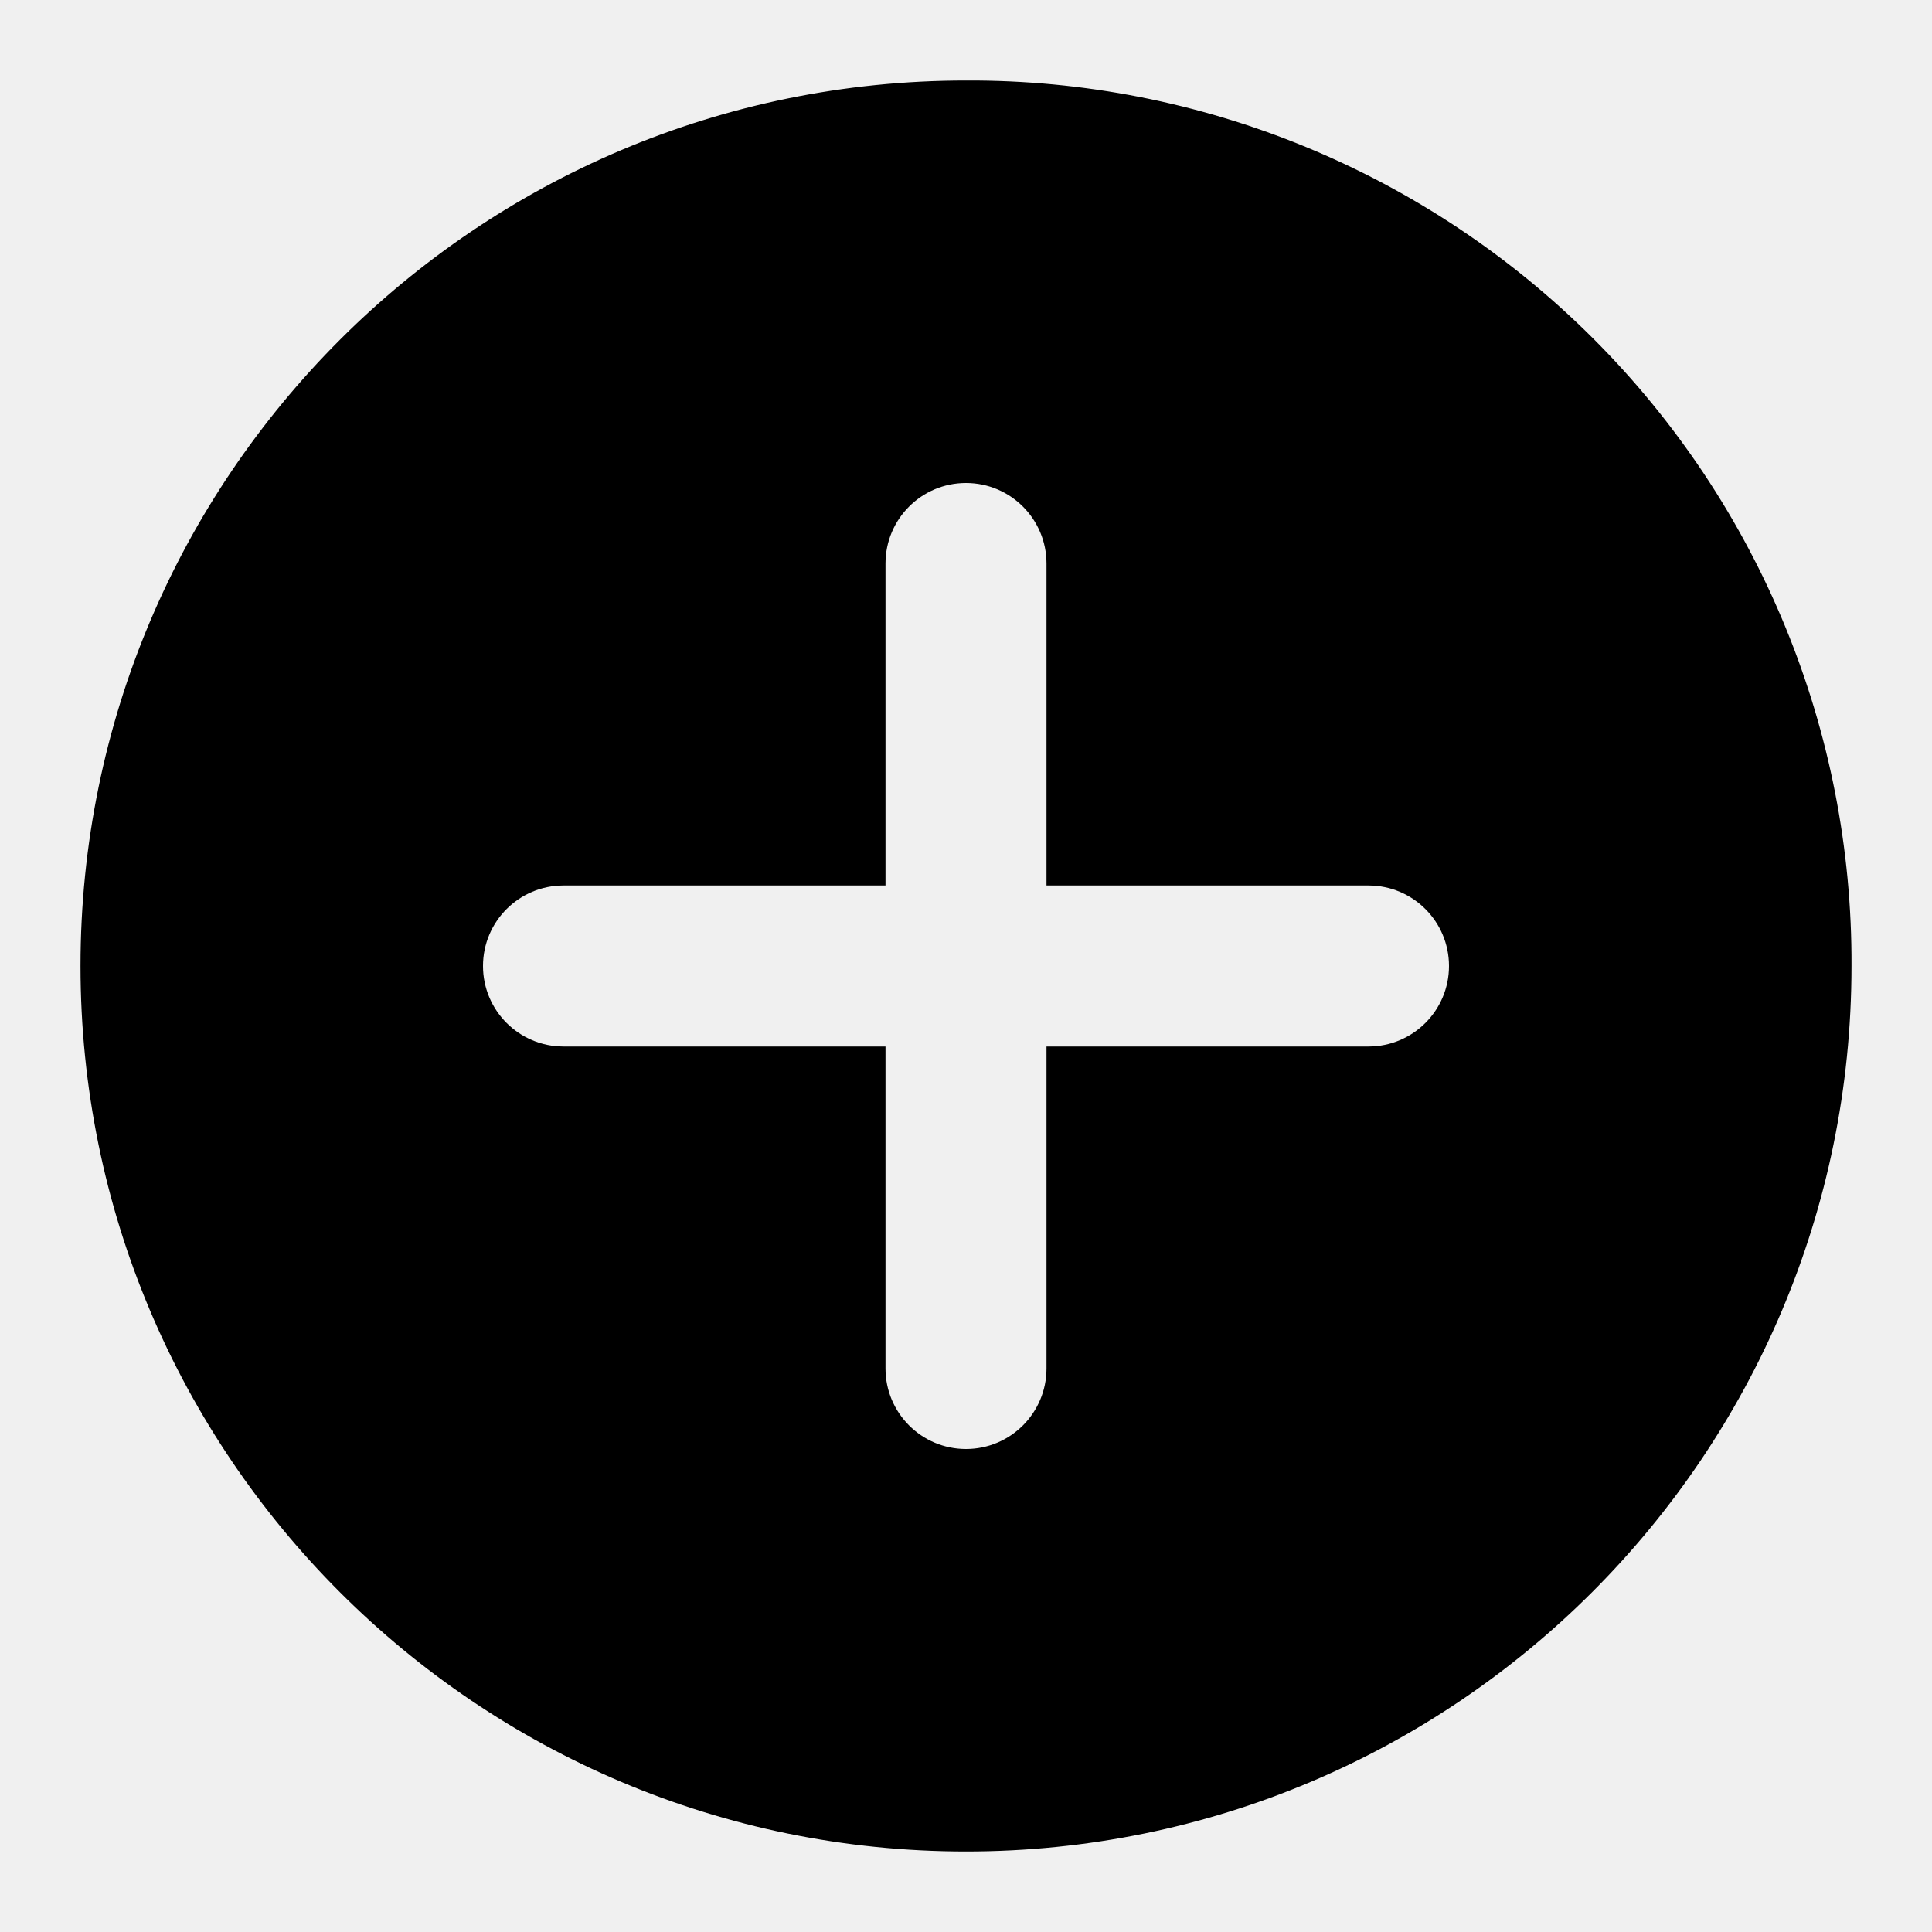
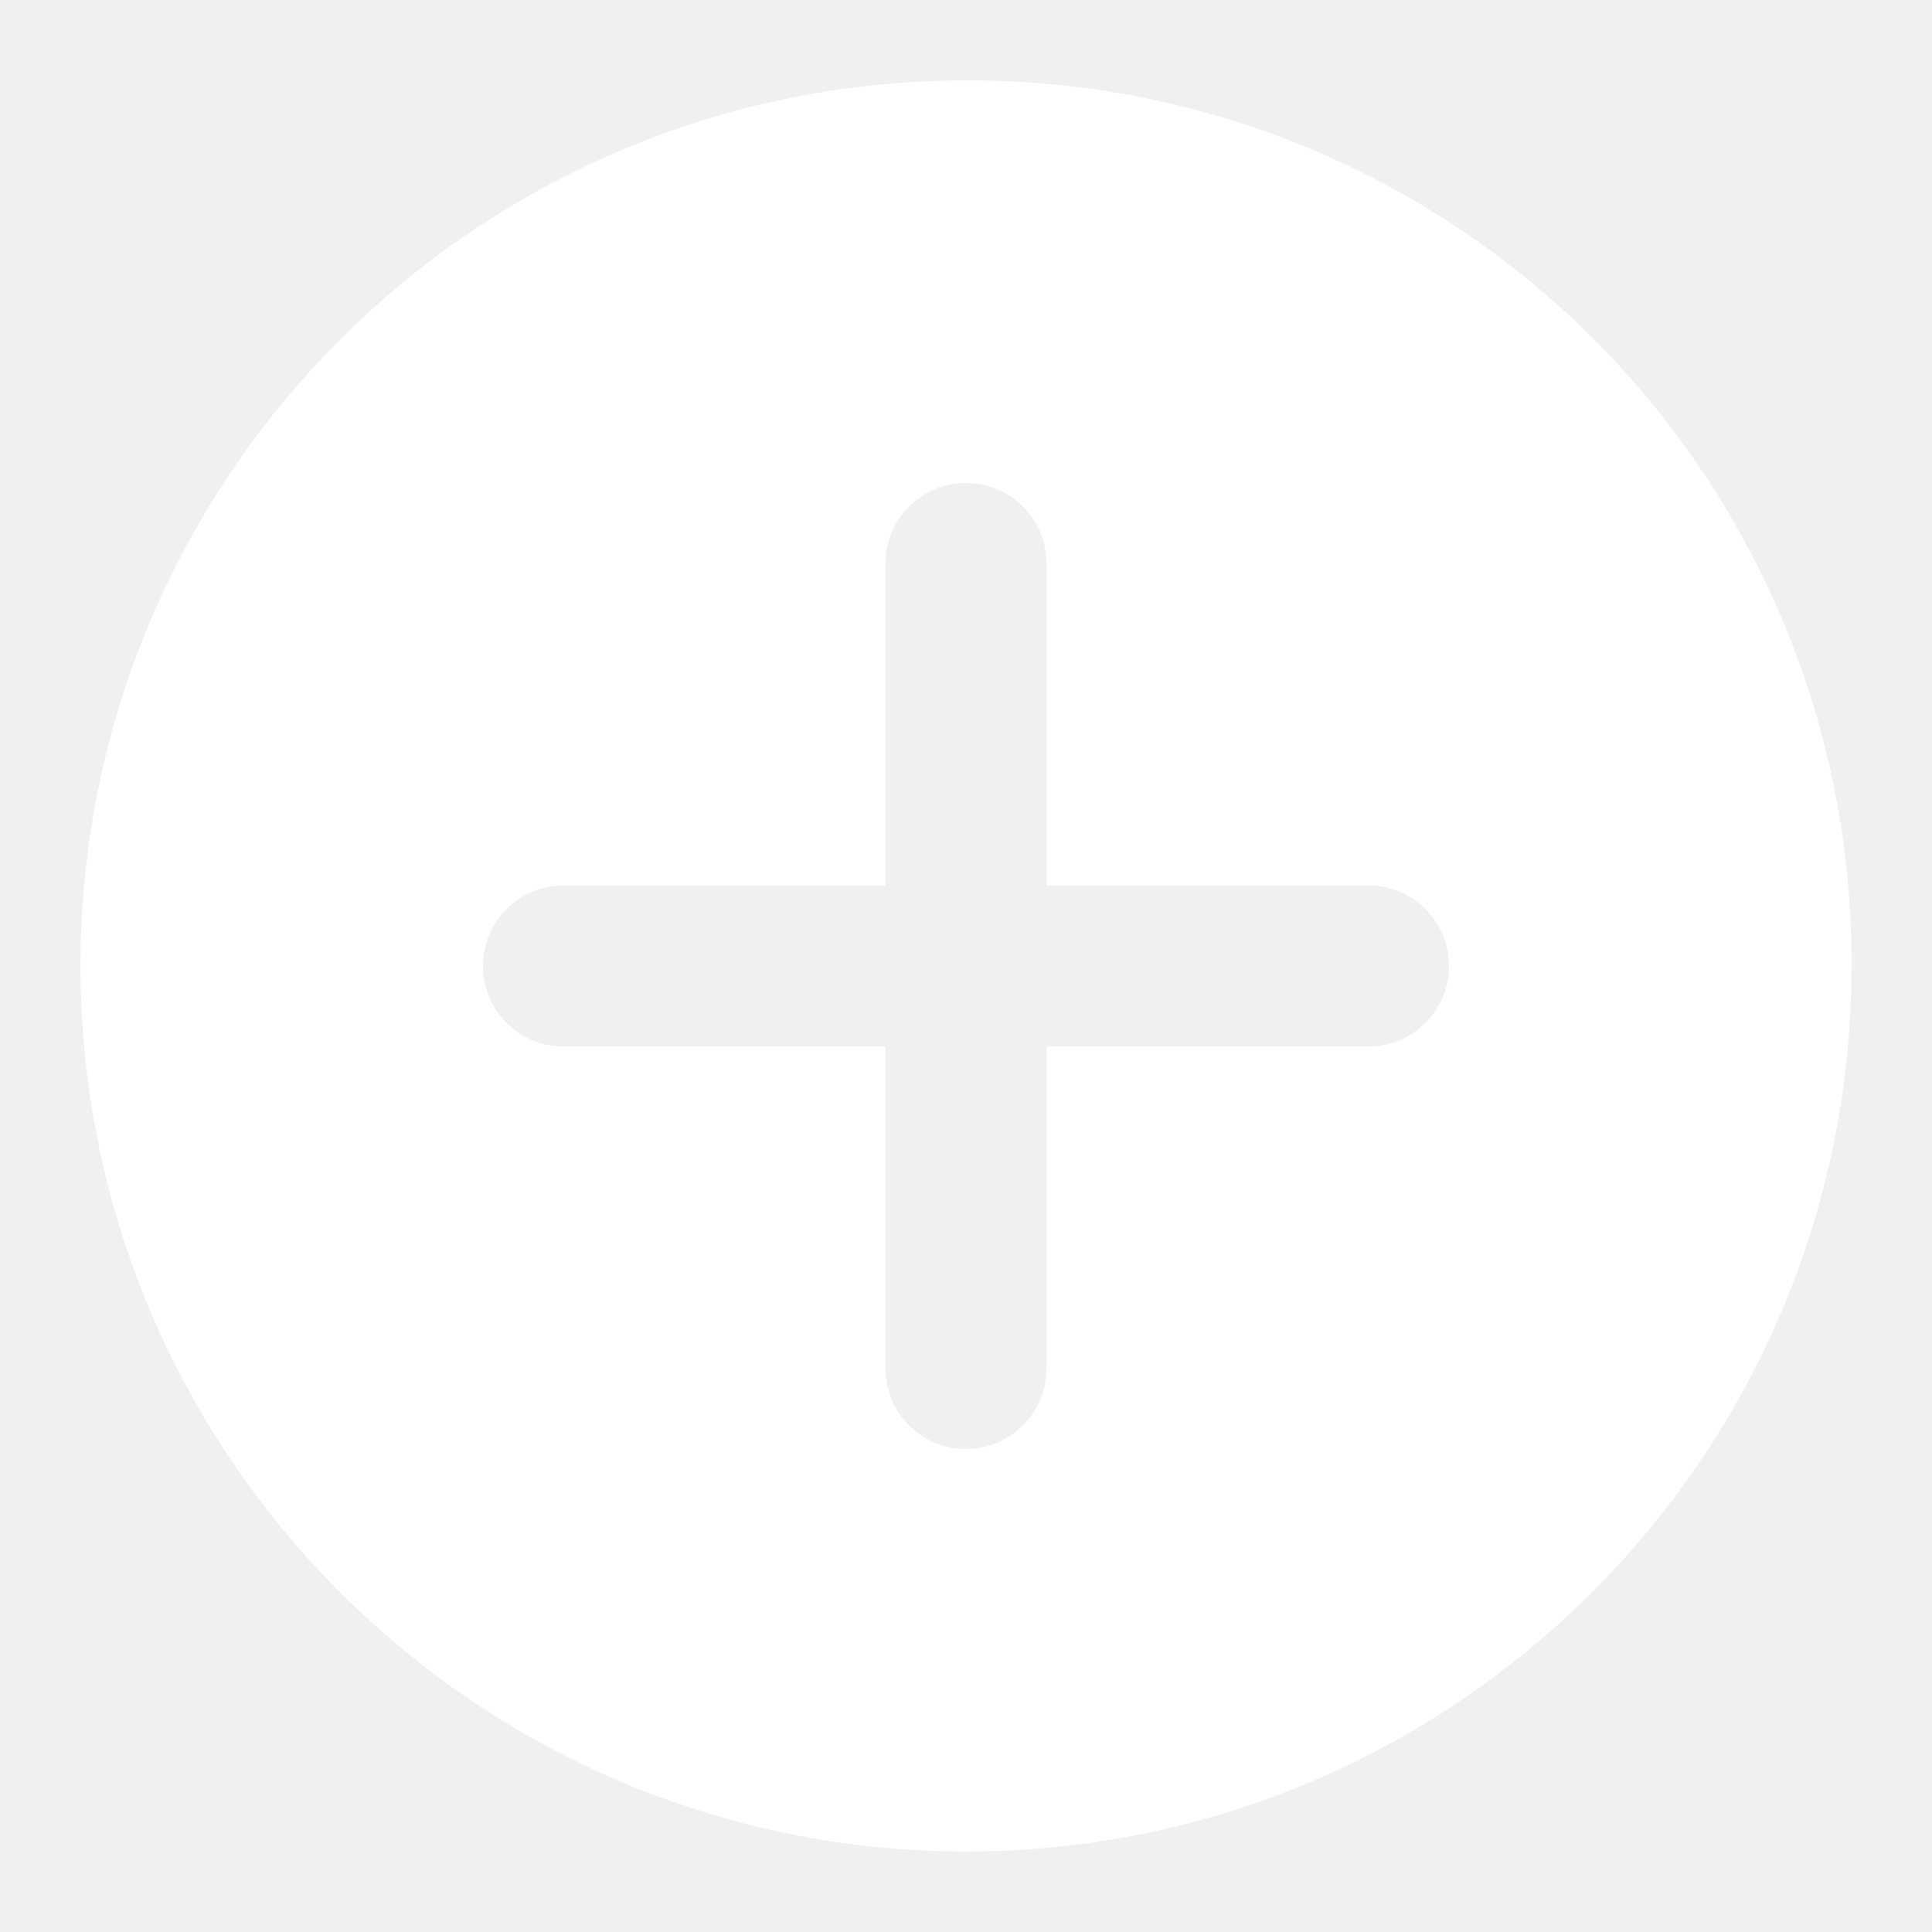
- <svg xmlns="http://www.w3.org/2000/svg" width="800px" height="800px" viewBox="0 0 48 48">
+ <svg xmlns="http://www.w3.org/2000/svg" fill="#ffffff" width="800px" height="800px" viewBox="0 0 48 48">
  <g id="Layer_2" data-name="Layer 2">
    <g id="invisible_box" data-name="invisible box">
      <rect width="48" height="48" fill="none" />
      <rect width="48" height="48" fill="none" />
      <rect width="48" height="48" fill="none" />
    </g>
    <g id="icons_Q2" data-name="icons Q2">
      <path d="M24,2A22,22,0,1,0,46,24,21.9,21.9,0,0,0,24,2ZM34,26H26v8a2,2,0,0,1-4,0V26H14a2,2,0,0,1,0-4h8V14a2,2,0,0,1,4,0v8h8a2,2,0,0,1,0,4Z" />
    </g>
  </g>
</svg>
